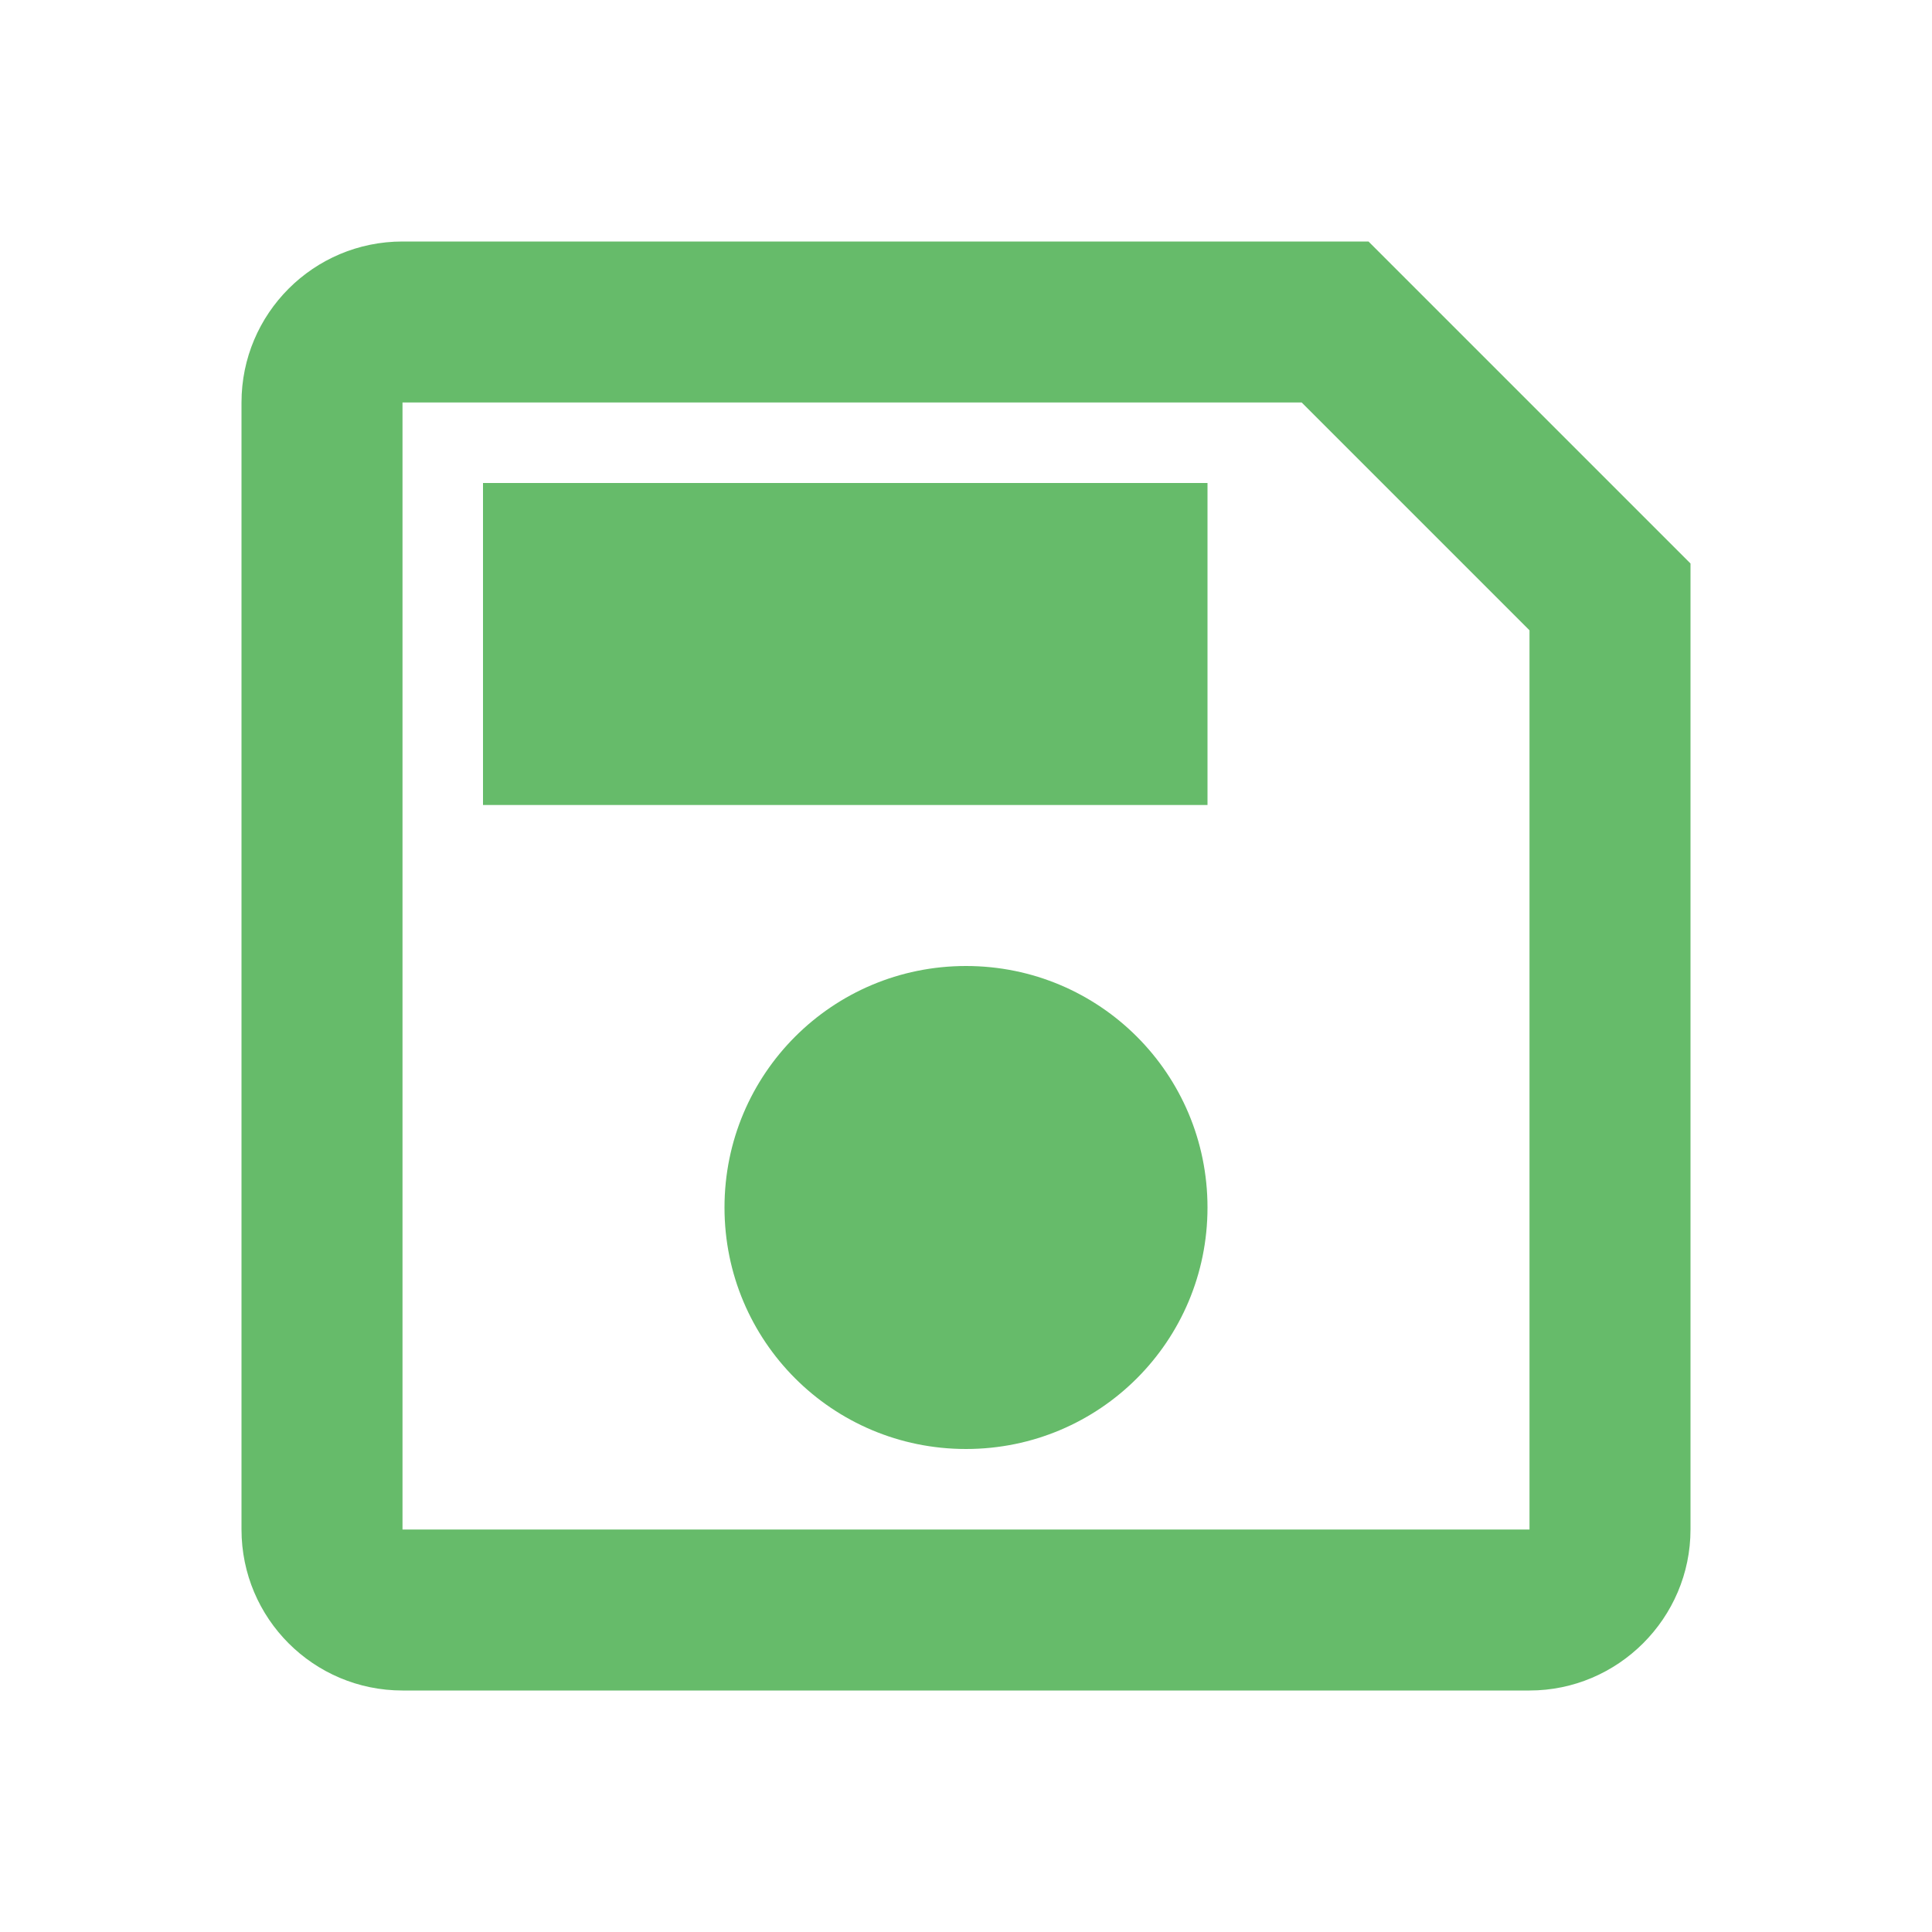
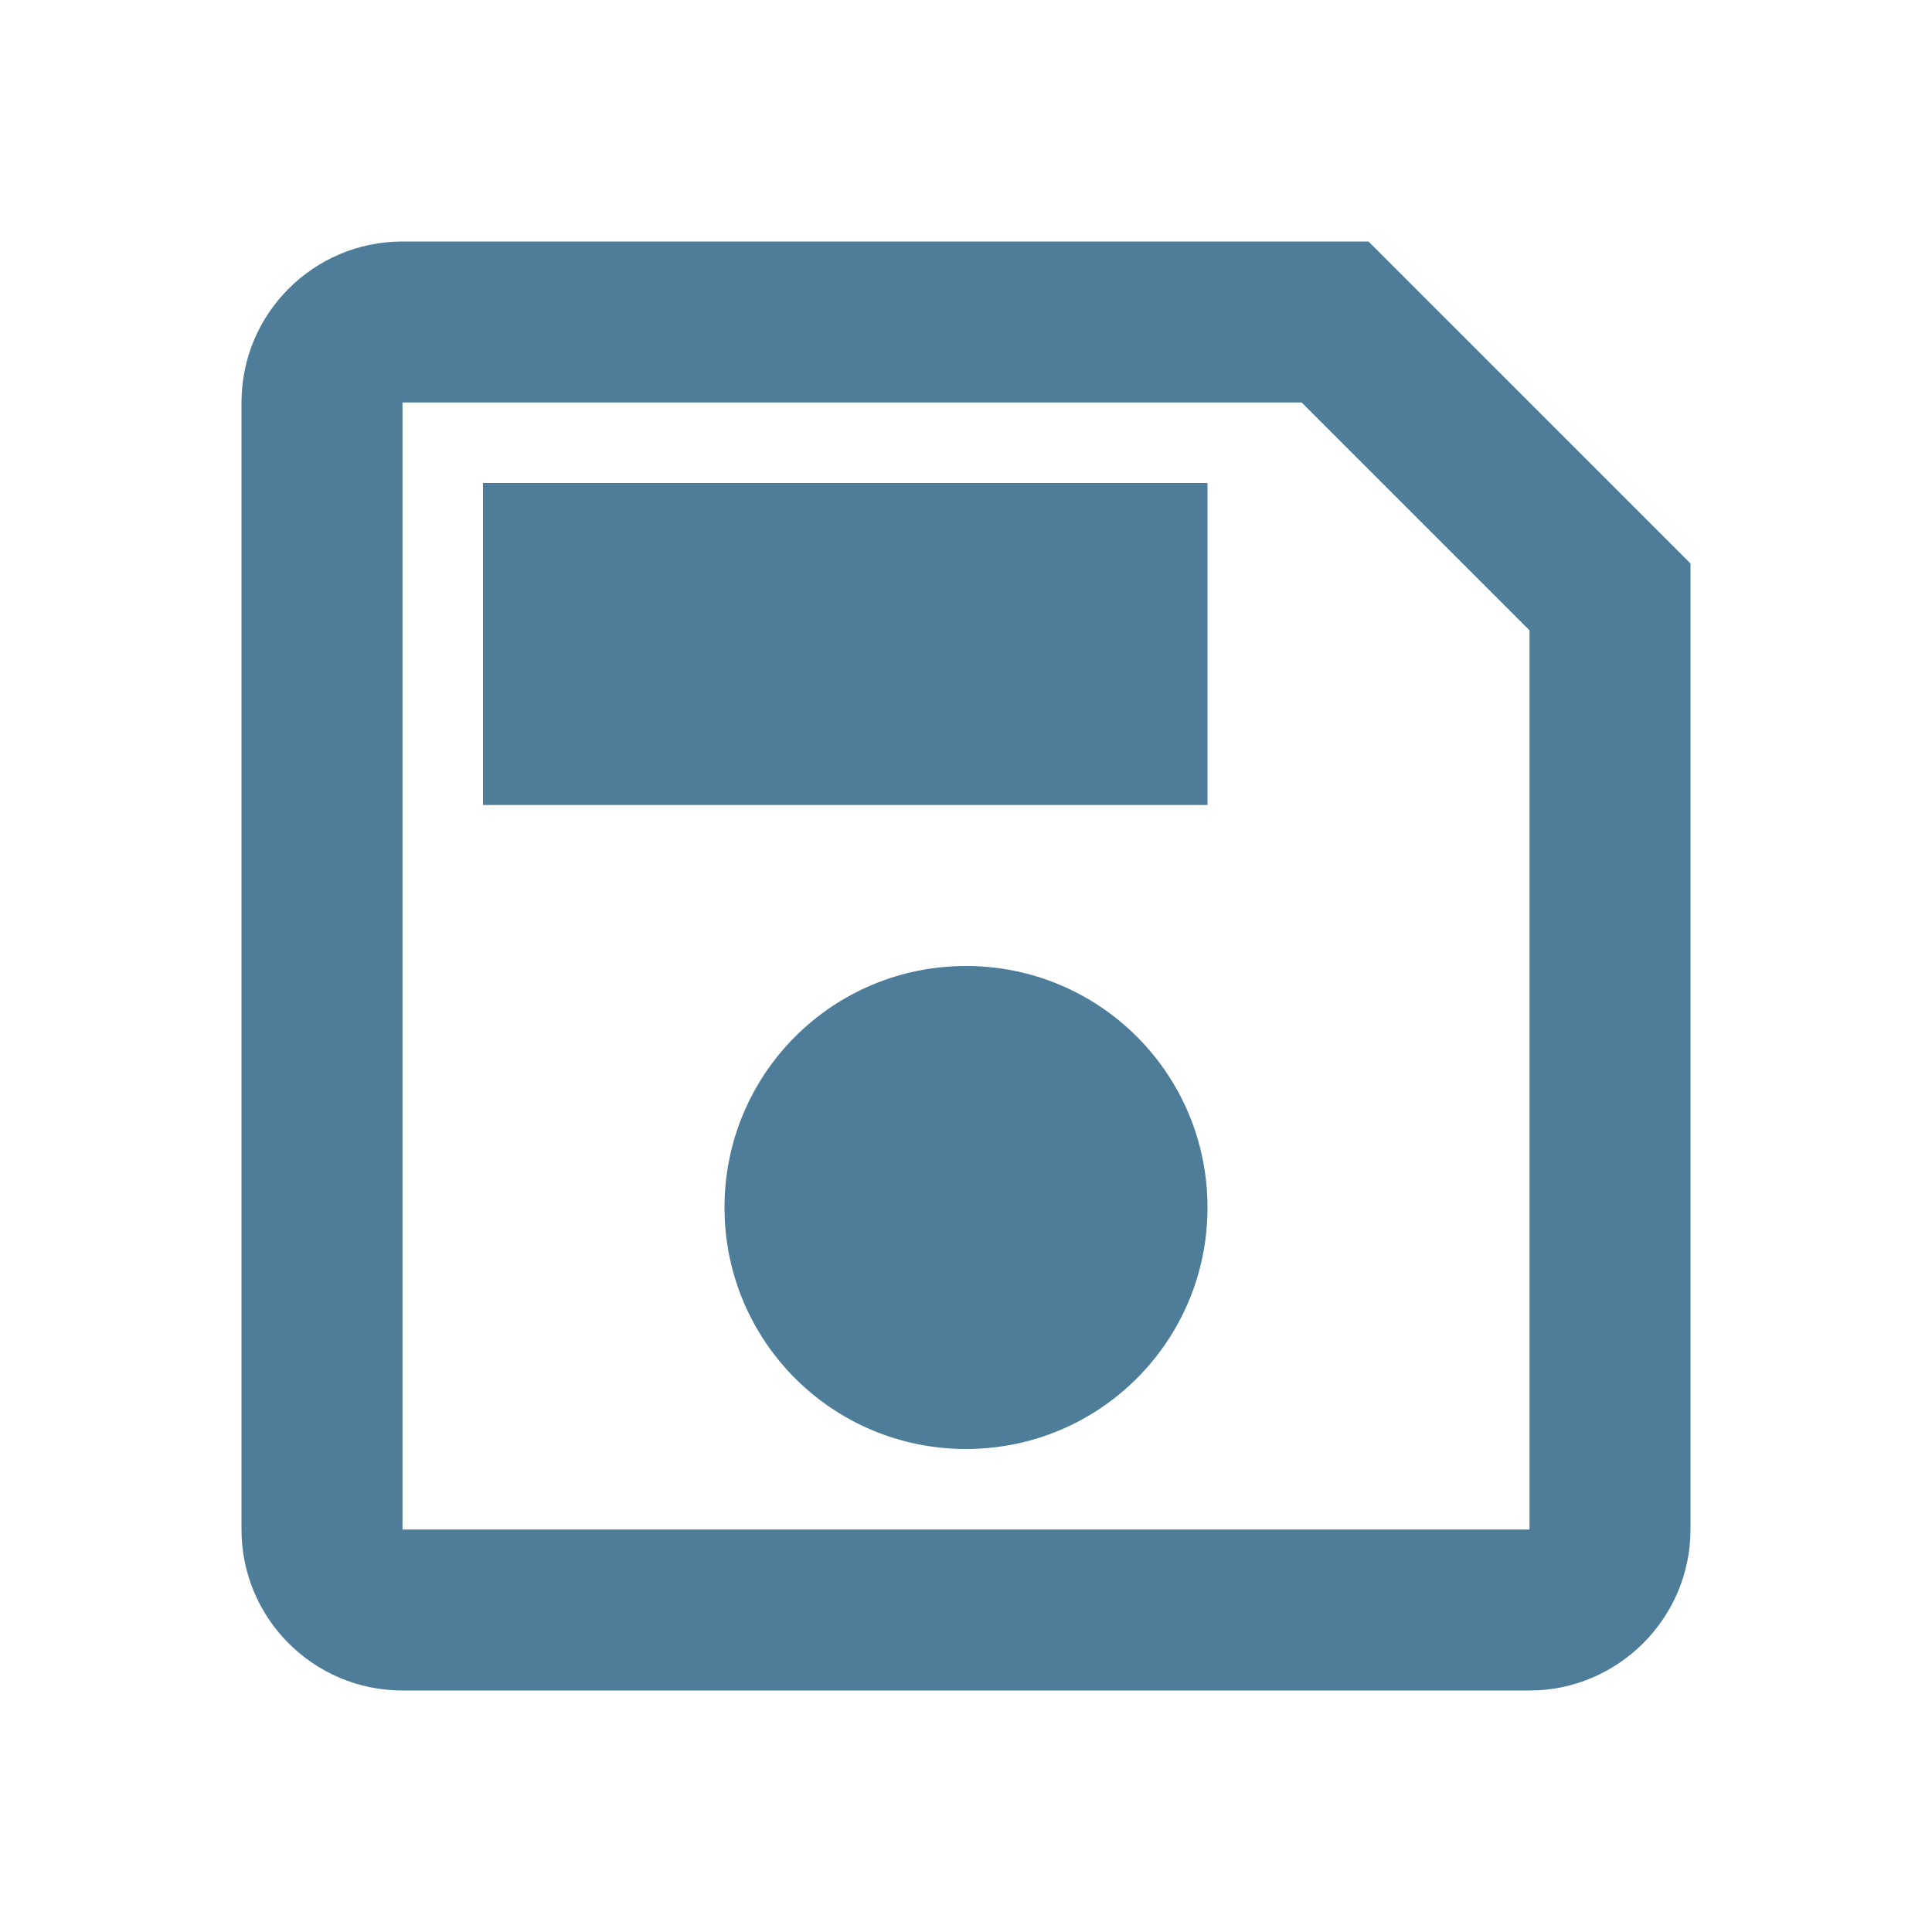
<svg xmlns="http://www.w3.org/2000/svg" viewBox="0 0 24 24" xml:space="preserve" style="fill-rule:evenodd;clip-rule:evenodd;stroke-linejoin:round;stroke-miterlimit:2">
  <path style="fill:none;fill-rule:nonzero" d="M0 0h24v24H0z" />
-   <path d="M17 3H5a2 2 0 0 0-2 2v14a2 2 0 0 0 2 2h14c1.1 0 2-.9 2-2V7l-4-4Zm2 16H5V5h11.17L19 7.83V19Zm-7-7c-1.66 0-3 1.34-3 3s1.34 3 3 3 3-1.34 3-3-1.34-3-3-3ZM6 6h9v4H6V6Z" style="fill:#66bb6a;fill-rule:nonzero" />
+   <path d="M17 3H5a2 2 0 0 0-2 2v14a2 2 0 0 0 2 2h14c1.1 0 2-.9 2-2V7l-4-4Zm2 16H5V5h11.17L19 7.83V19Zm-7-7c-1.66 0-3 1.34-3 3s1.34 3 3 3 3-1.34 3-3-1.34-3-3-3ZM6 6h9v4H6V6Z" style="fill:#4d7d99;fill-rule:nonzero" />
</svg>
